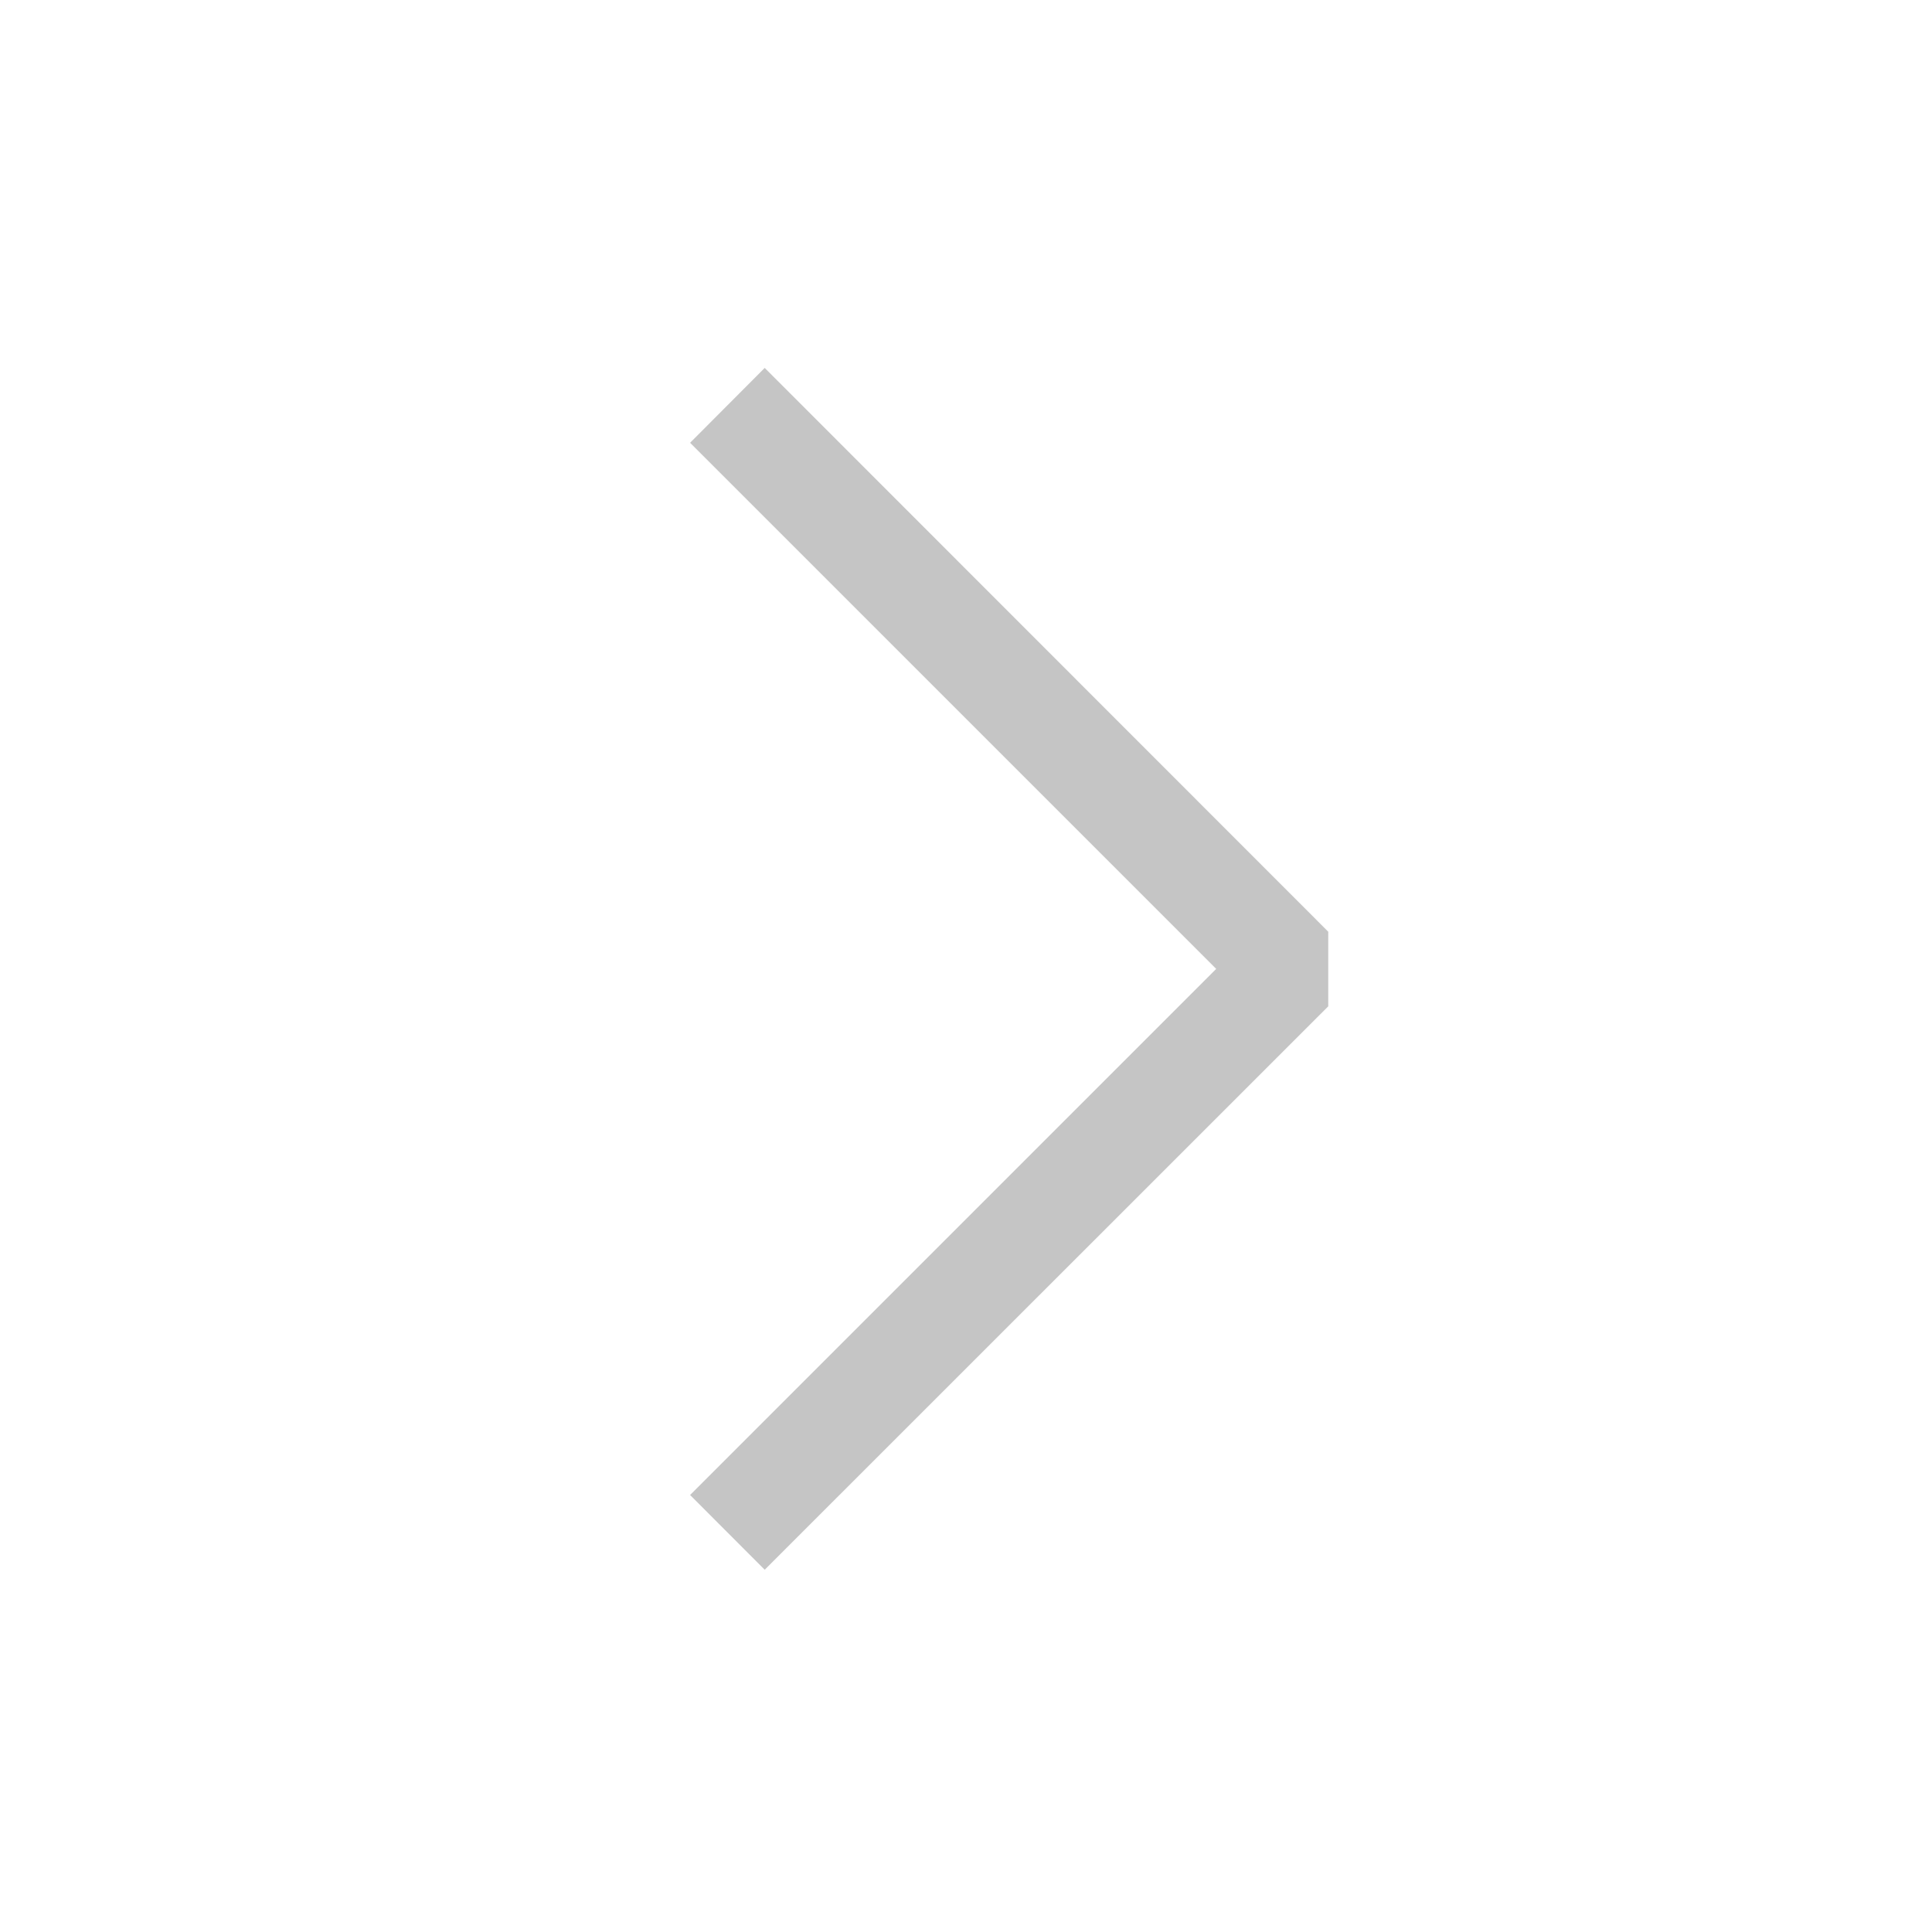
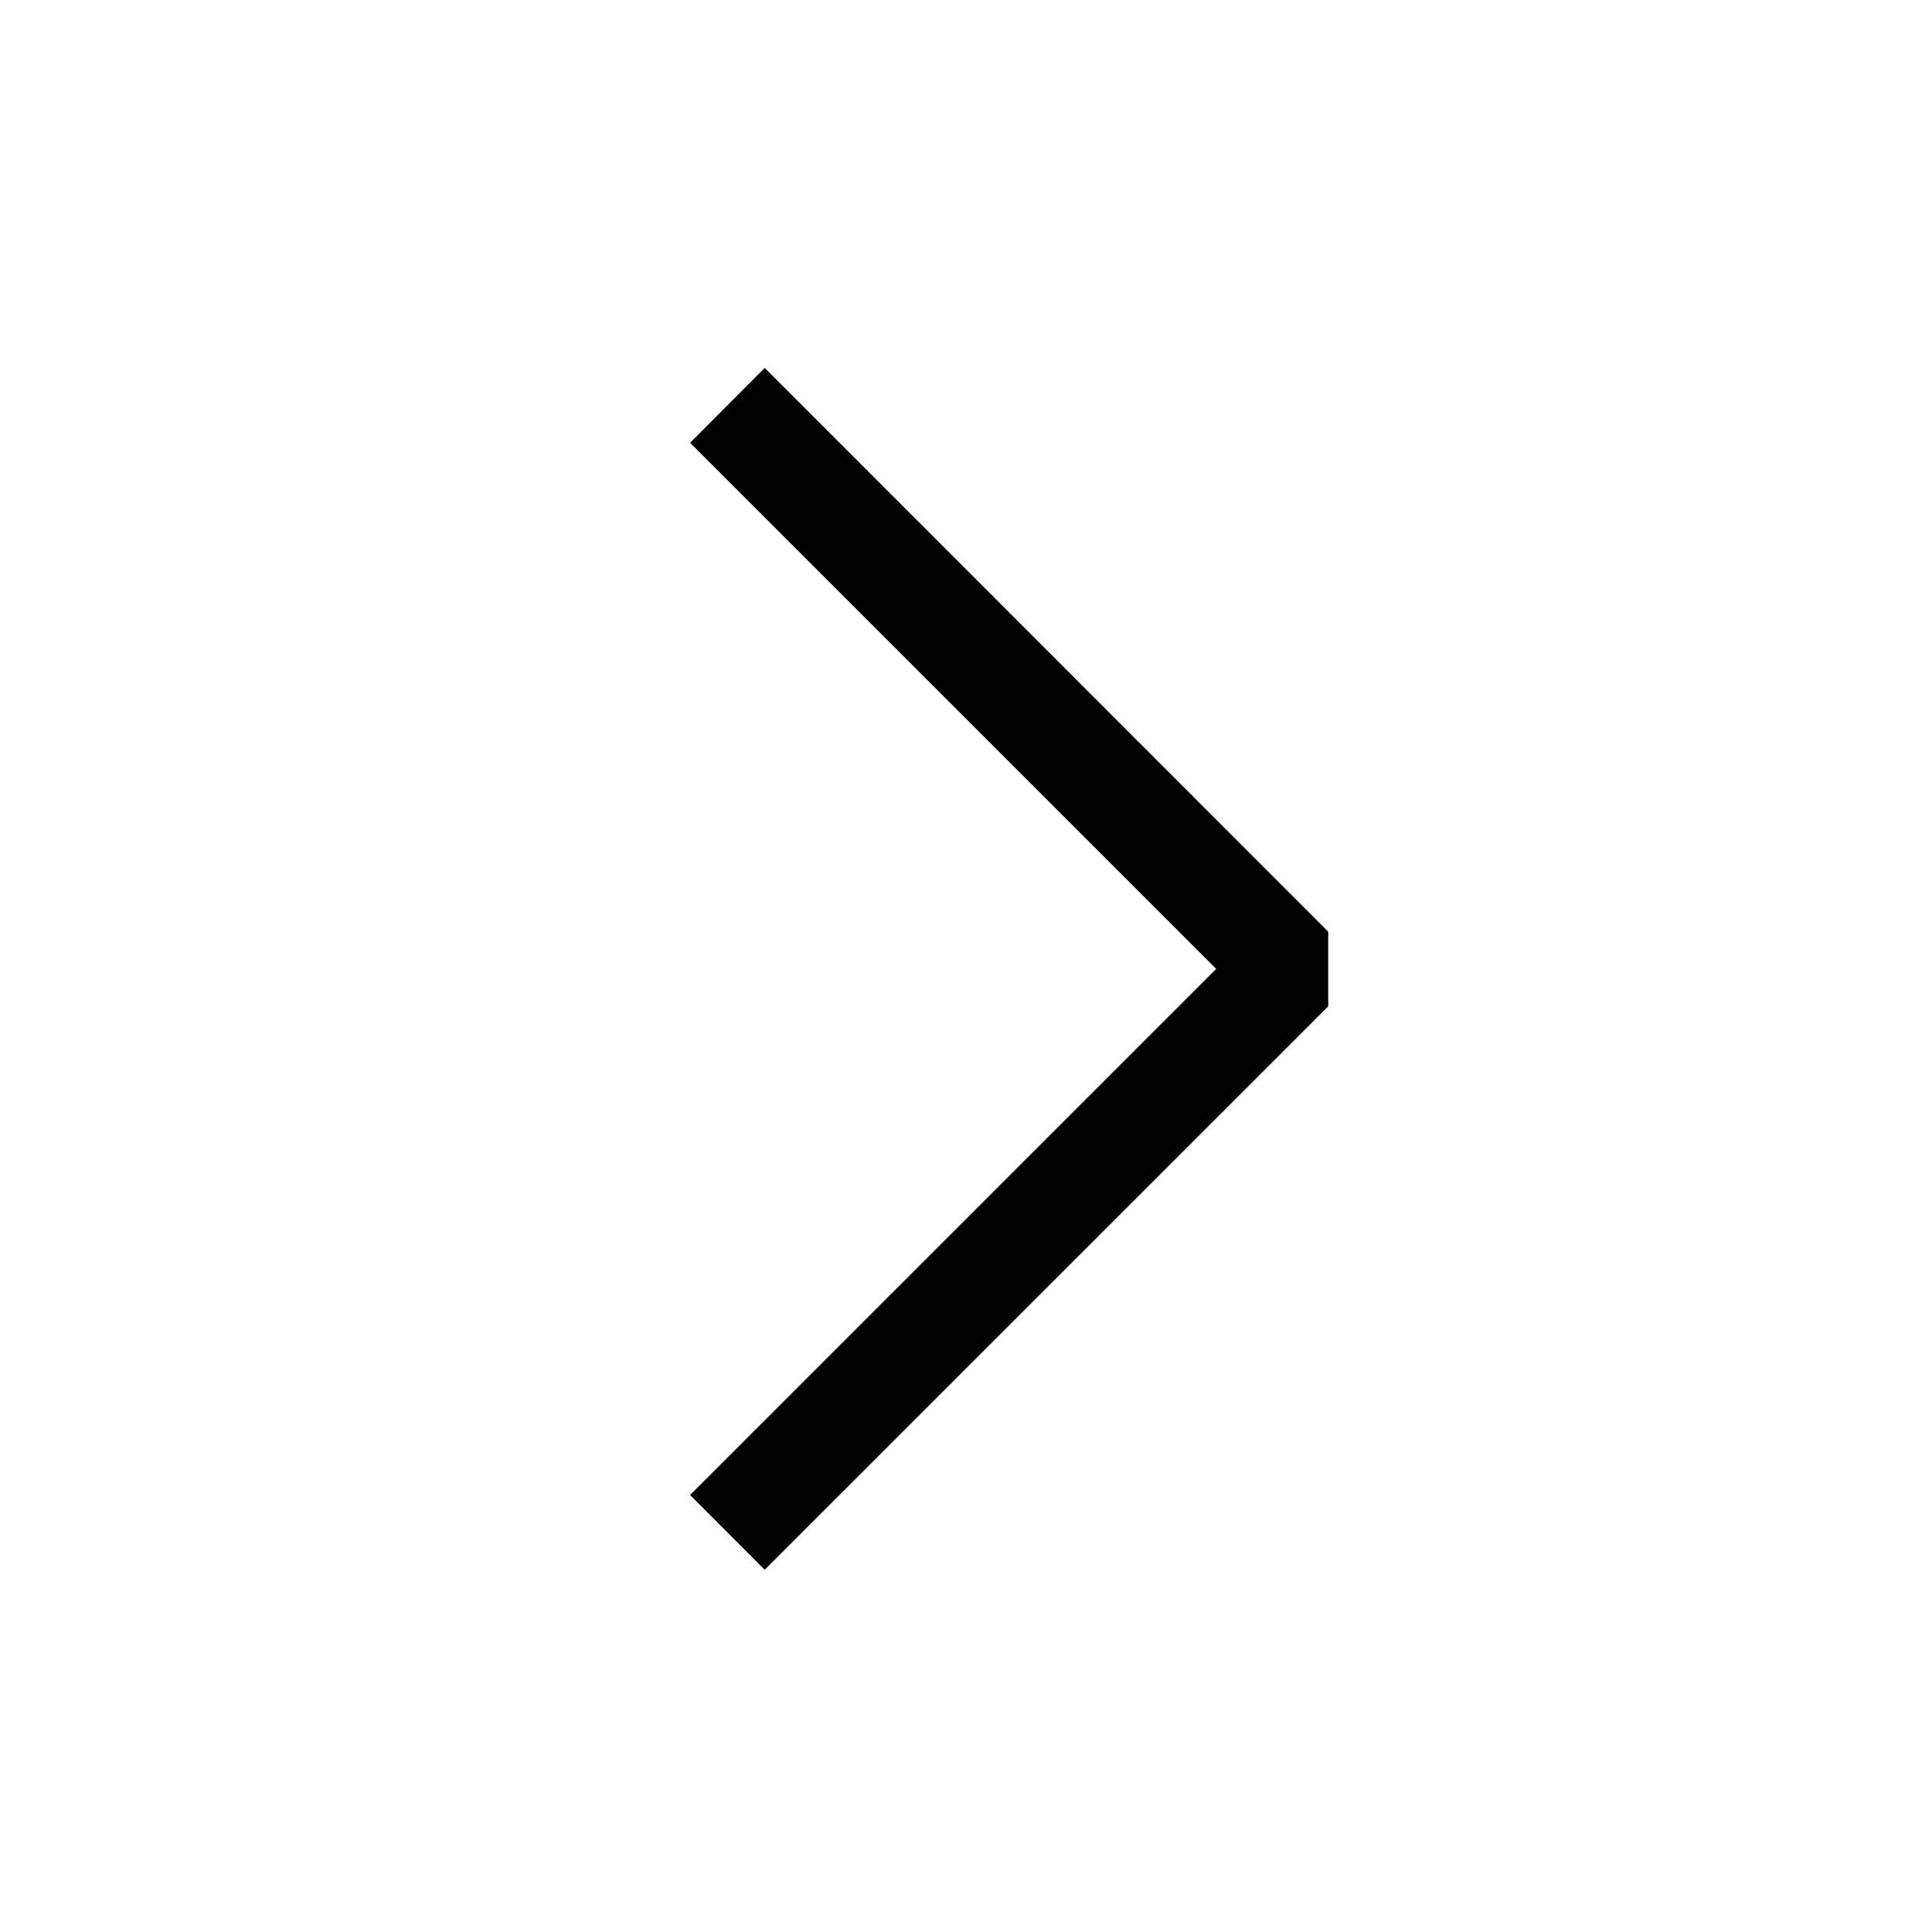
<svg xmlns="http://www.w3.org/2000/svg" width="16" height="16" fill="none">
-   <path fill-rule="evenodd" clip-rule="evenodd" d="M10.072 8.024 5.715 3.667l.618-.62L11 7.716v.618L6.333 13l-.618-.619 4.357-4.357Z" fill="#C5C5C5" />
+   <path fill-rule="evenodd" clip-rule="evenodd" d="M10.072 8.024 5.715 3.667l.618-.62L11 7.716v.618L6.333 13l-.618-.619 4.357-4.357Z" fill="currentColor" />
</svg>
